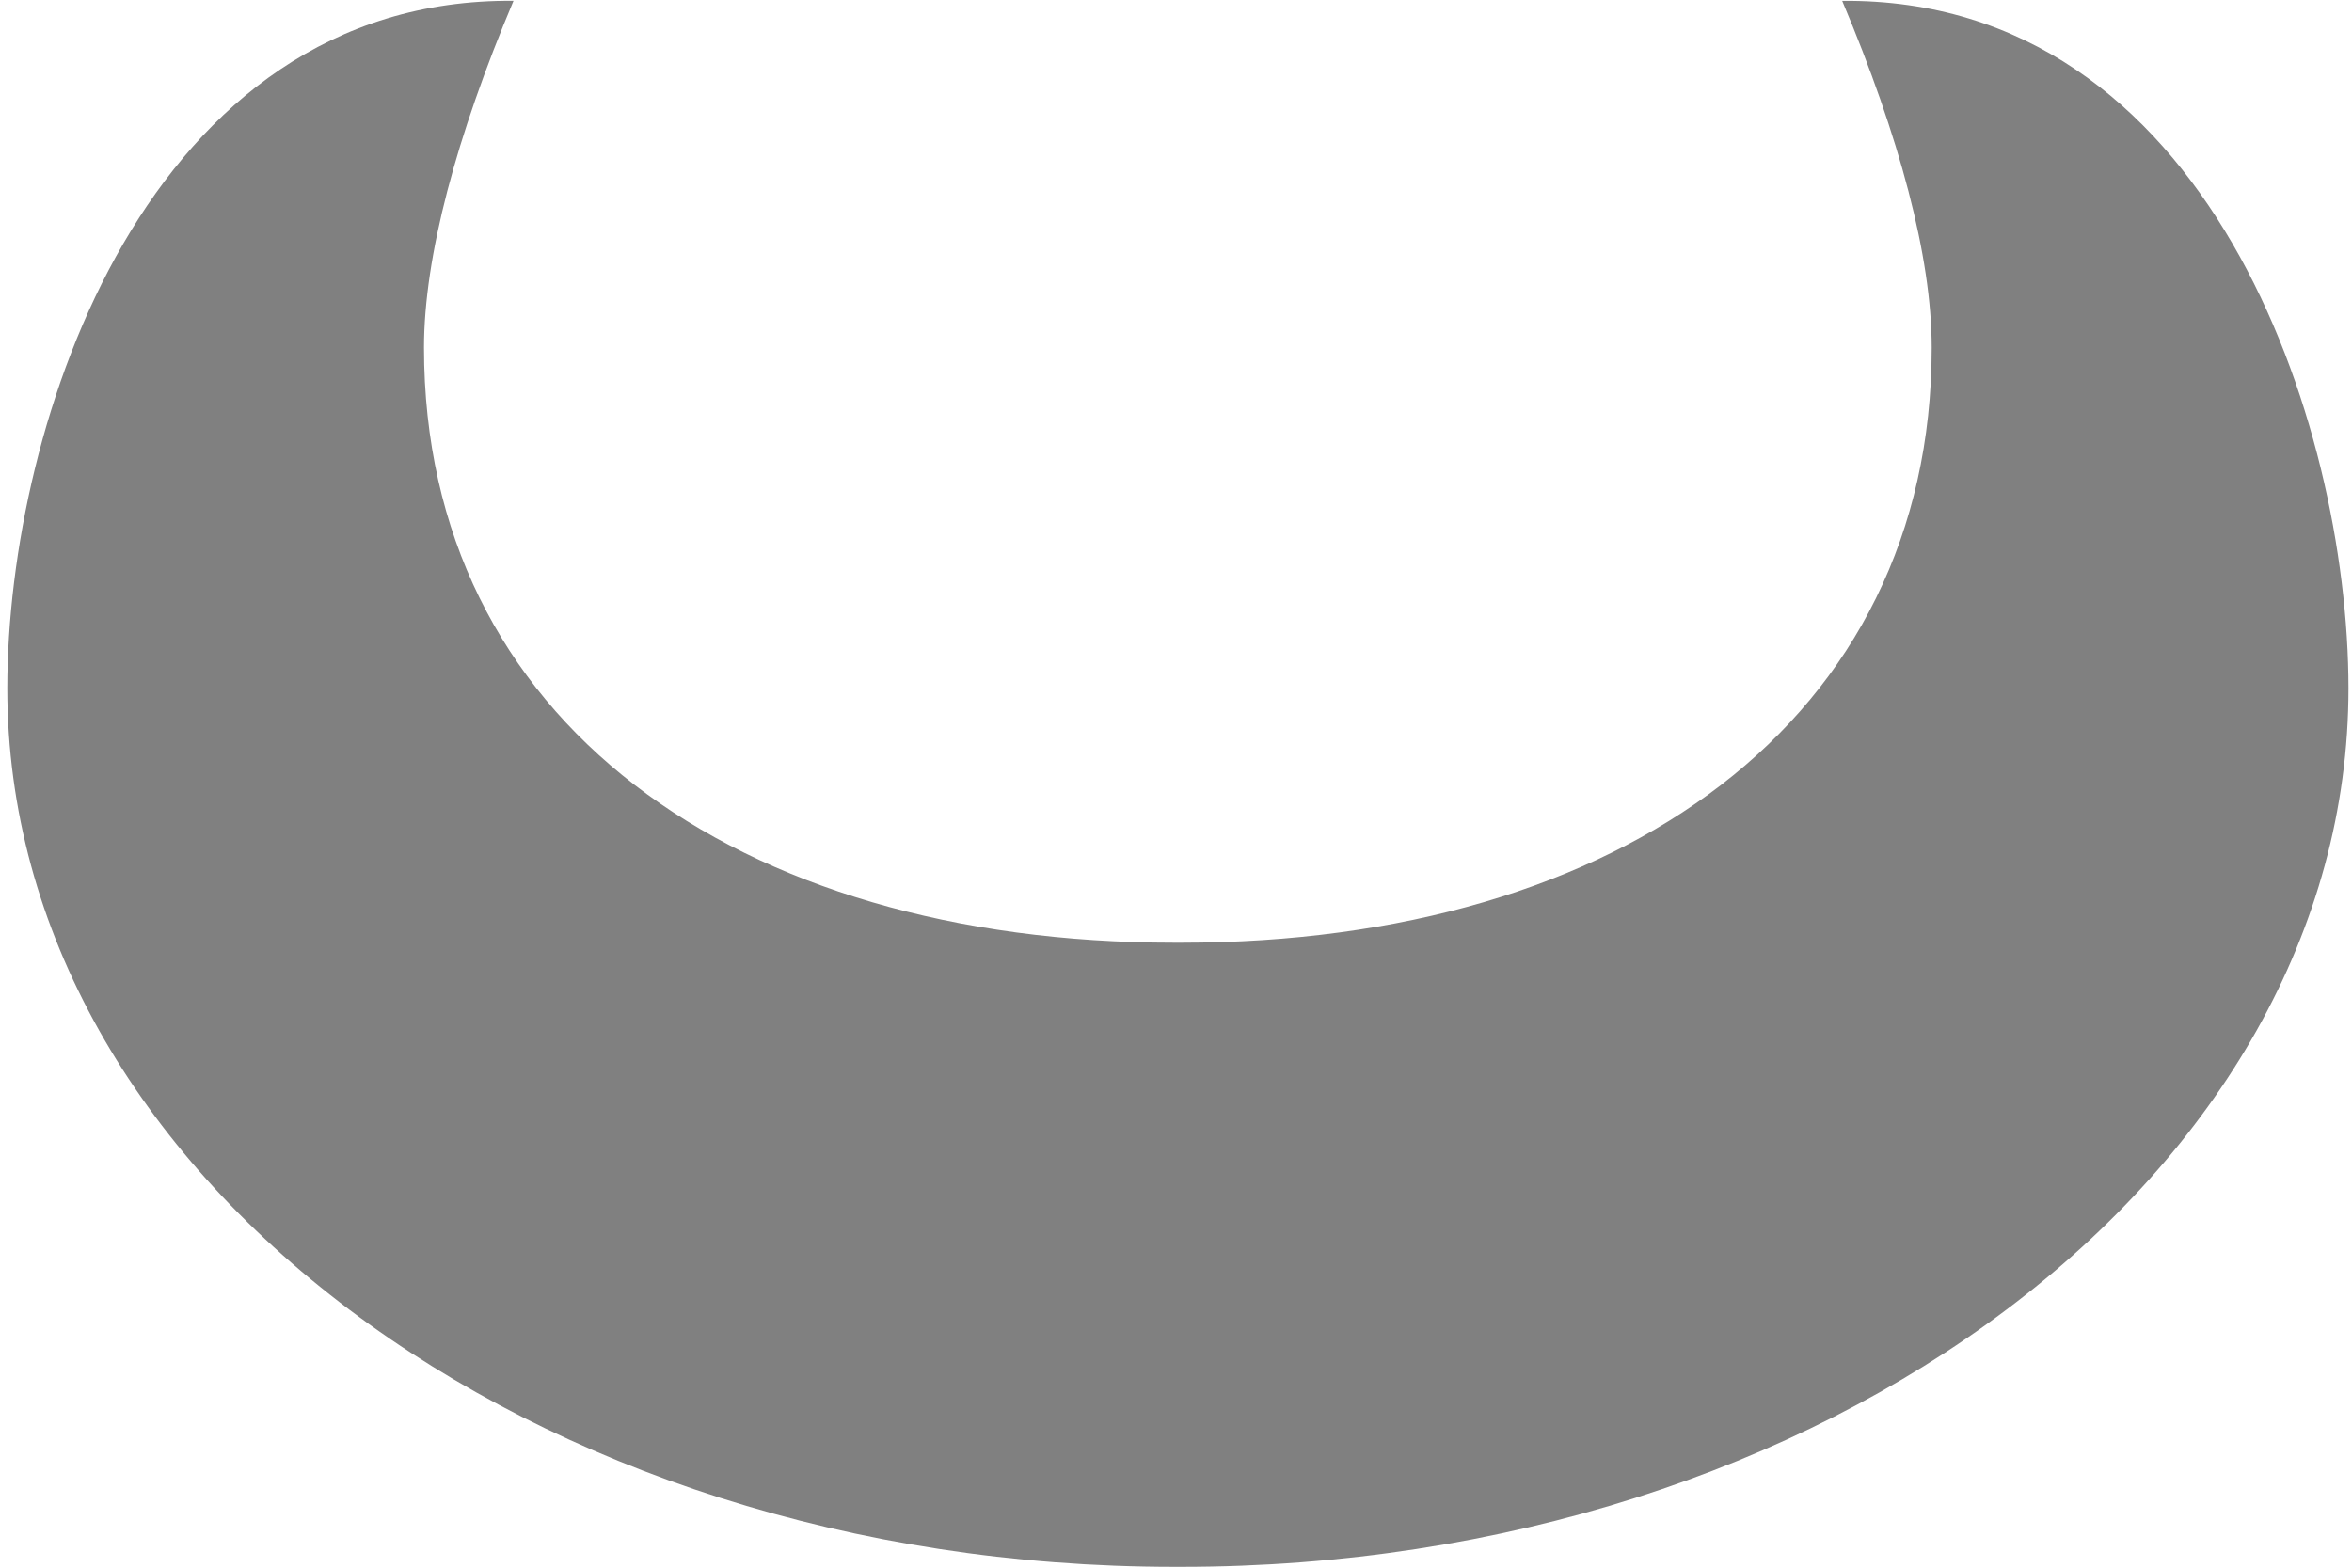
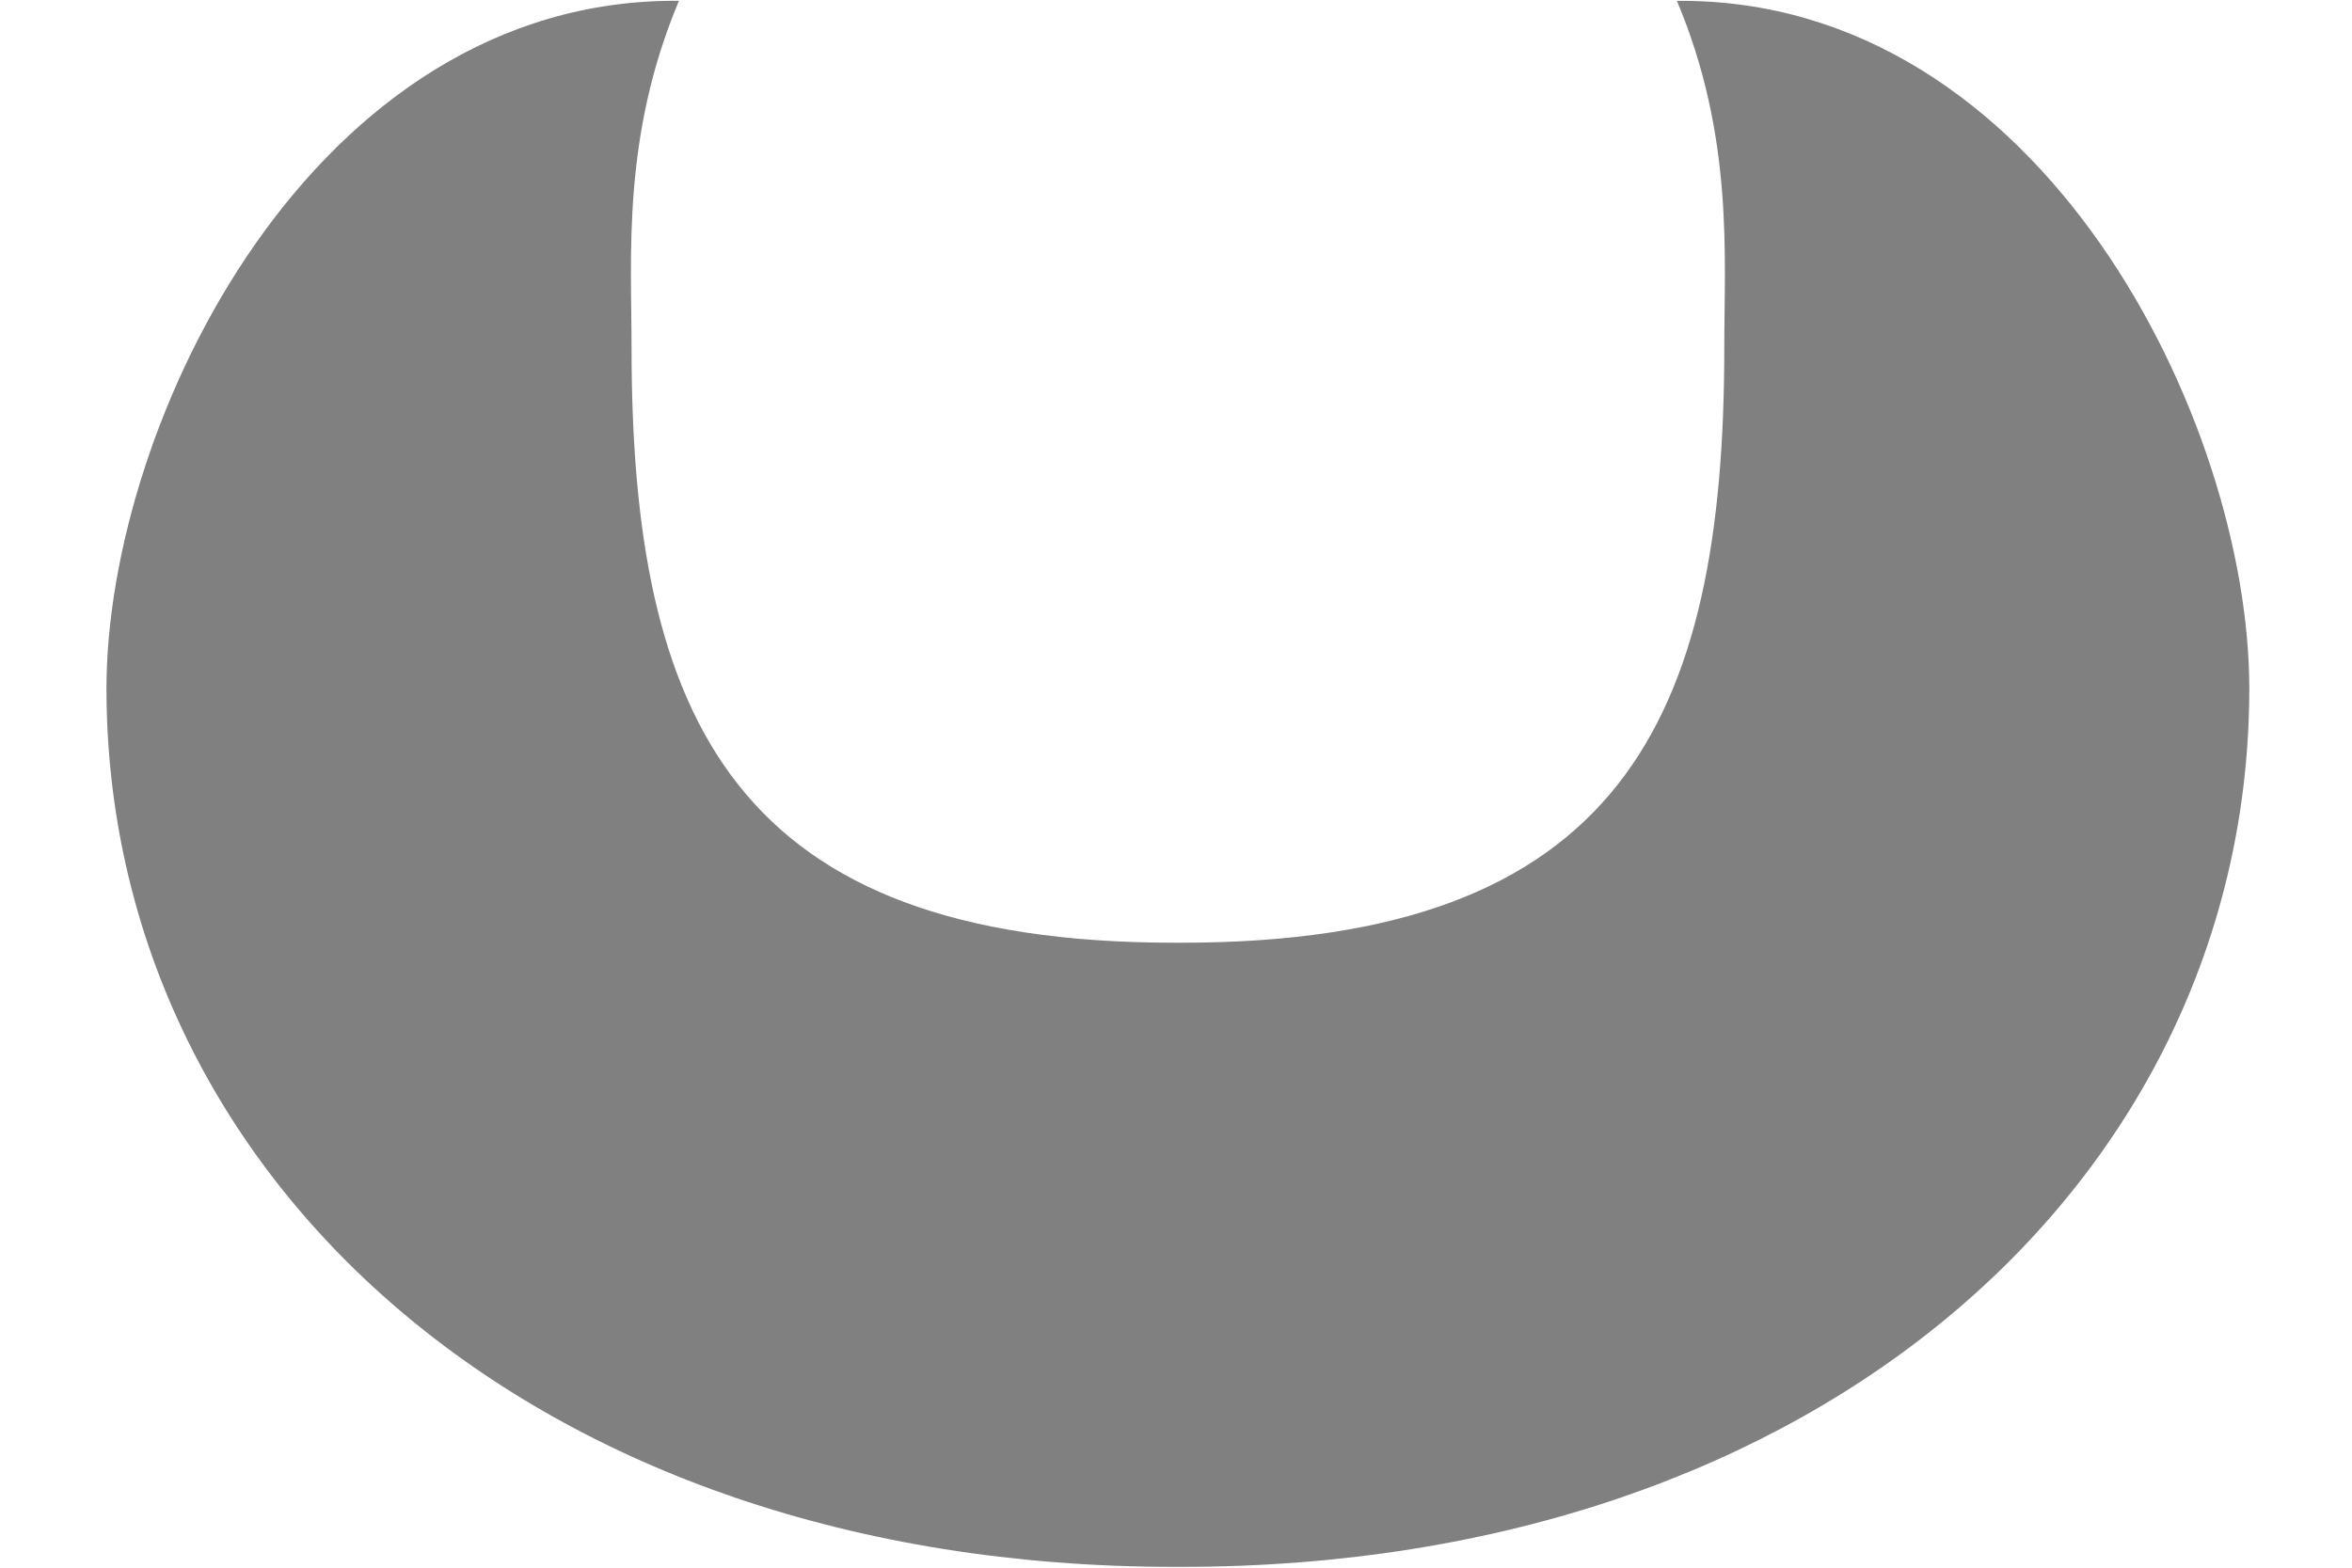
<svg xmlns="http://www.w3.org/2000/svg" width="60mm" height="40mm" viewBox="0 0 60 40" version="1.1" id="SVGRoot">
  <defs id="defs5153">
    </defs>
  <g id="layer1">
-     <path style="fill:#808080;fill-opacity:1;stroke:none;stroke-width:0.405" d="M 13.101,0.021 C 3.77,-0.061 0.19,10.774 0.186,17.561 0.186,29.942 13.517,39.979 29.961,39.979 c 0.029,0 0.058,-3.3e-5 0.087,-9.7e-5 0.029,6.4e-5 0.058,9.7e-5 0.087,9.7e-5 16.444,1.47e-4 29.775,-10.037 29.775,-22.417 -0.004,-6.788 -3.584,-17.623 -12.915,-17.54 1.459,3.459 2.283,6.531 2.283,8.847 4.6e-5,9.509 -7.945,15.186 -19.144,15.185 -0.029,-1e-6 -0.058,-5.3e-5 -0.087,-1.58e-4 -0.029,1.05e-4 -0.058,1.57e-4 -0.087,1.58e-4 -11.199,3.5e-5 -19.144,-5.677 -19.144,-15.185 7.06e-4,-2.315 0.825,-5.388 2.283,-8.847 z" id="path960" />
+     <path style="fill:#808080;fill-opacity:1;stroke:none;stroke-width:0.405" d="M 17.319,0.021 C 7.988,-0.061 2.72,10.774 2.716,17.561 2.716,29.942 13.517,39.979 29.961,39.979 c 0.029,0 0.058,-3.3e-5 0.087,-9.7e-5 0.029,6.4e-5 0.058,9.7e-5 0.087,9.7e-5 16.444,1.47e-4 27.245,-10.037 27.245,-22.417 -0.004,-6.788 -5.272,-17.623 -14.602,-17.54 1.459,3.459 1.208,6.531 1.209,8.847 4.6e-5,9.509 -2.653,15.186 -13.851,15.185 -0.029,-1e-6 -0.058,-5.3e-5 -0.087,-1.58e-4 -0.029,1.05e-4 -0.058,1.57e-4 -0.087,1.58e-4 -11.199,3.5e-5 -13.851,-5.677 -13.851,-15.185 7.06e-4,-2.315 -0.25,-5.388 1.209,-8.847 z" id="path960" />
  </g>
</svg>
